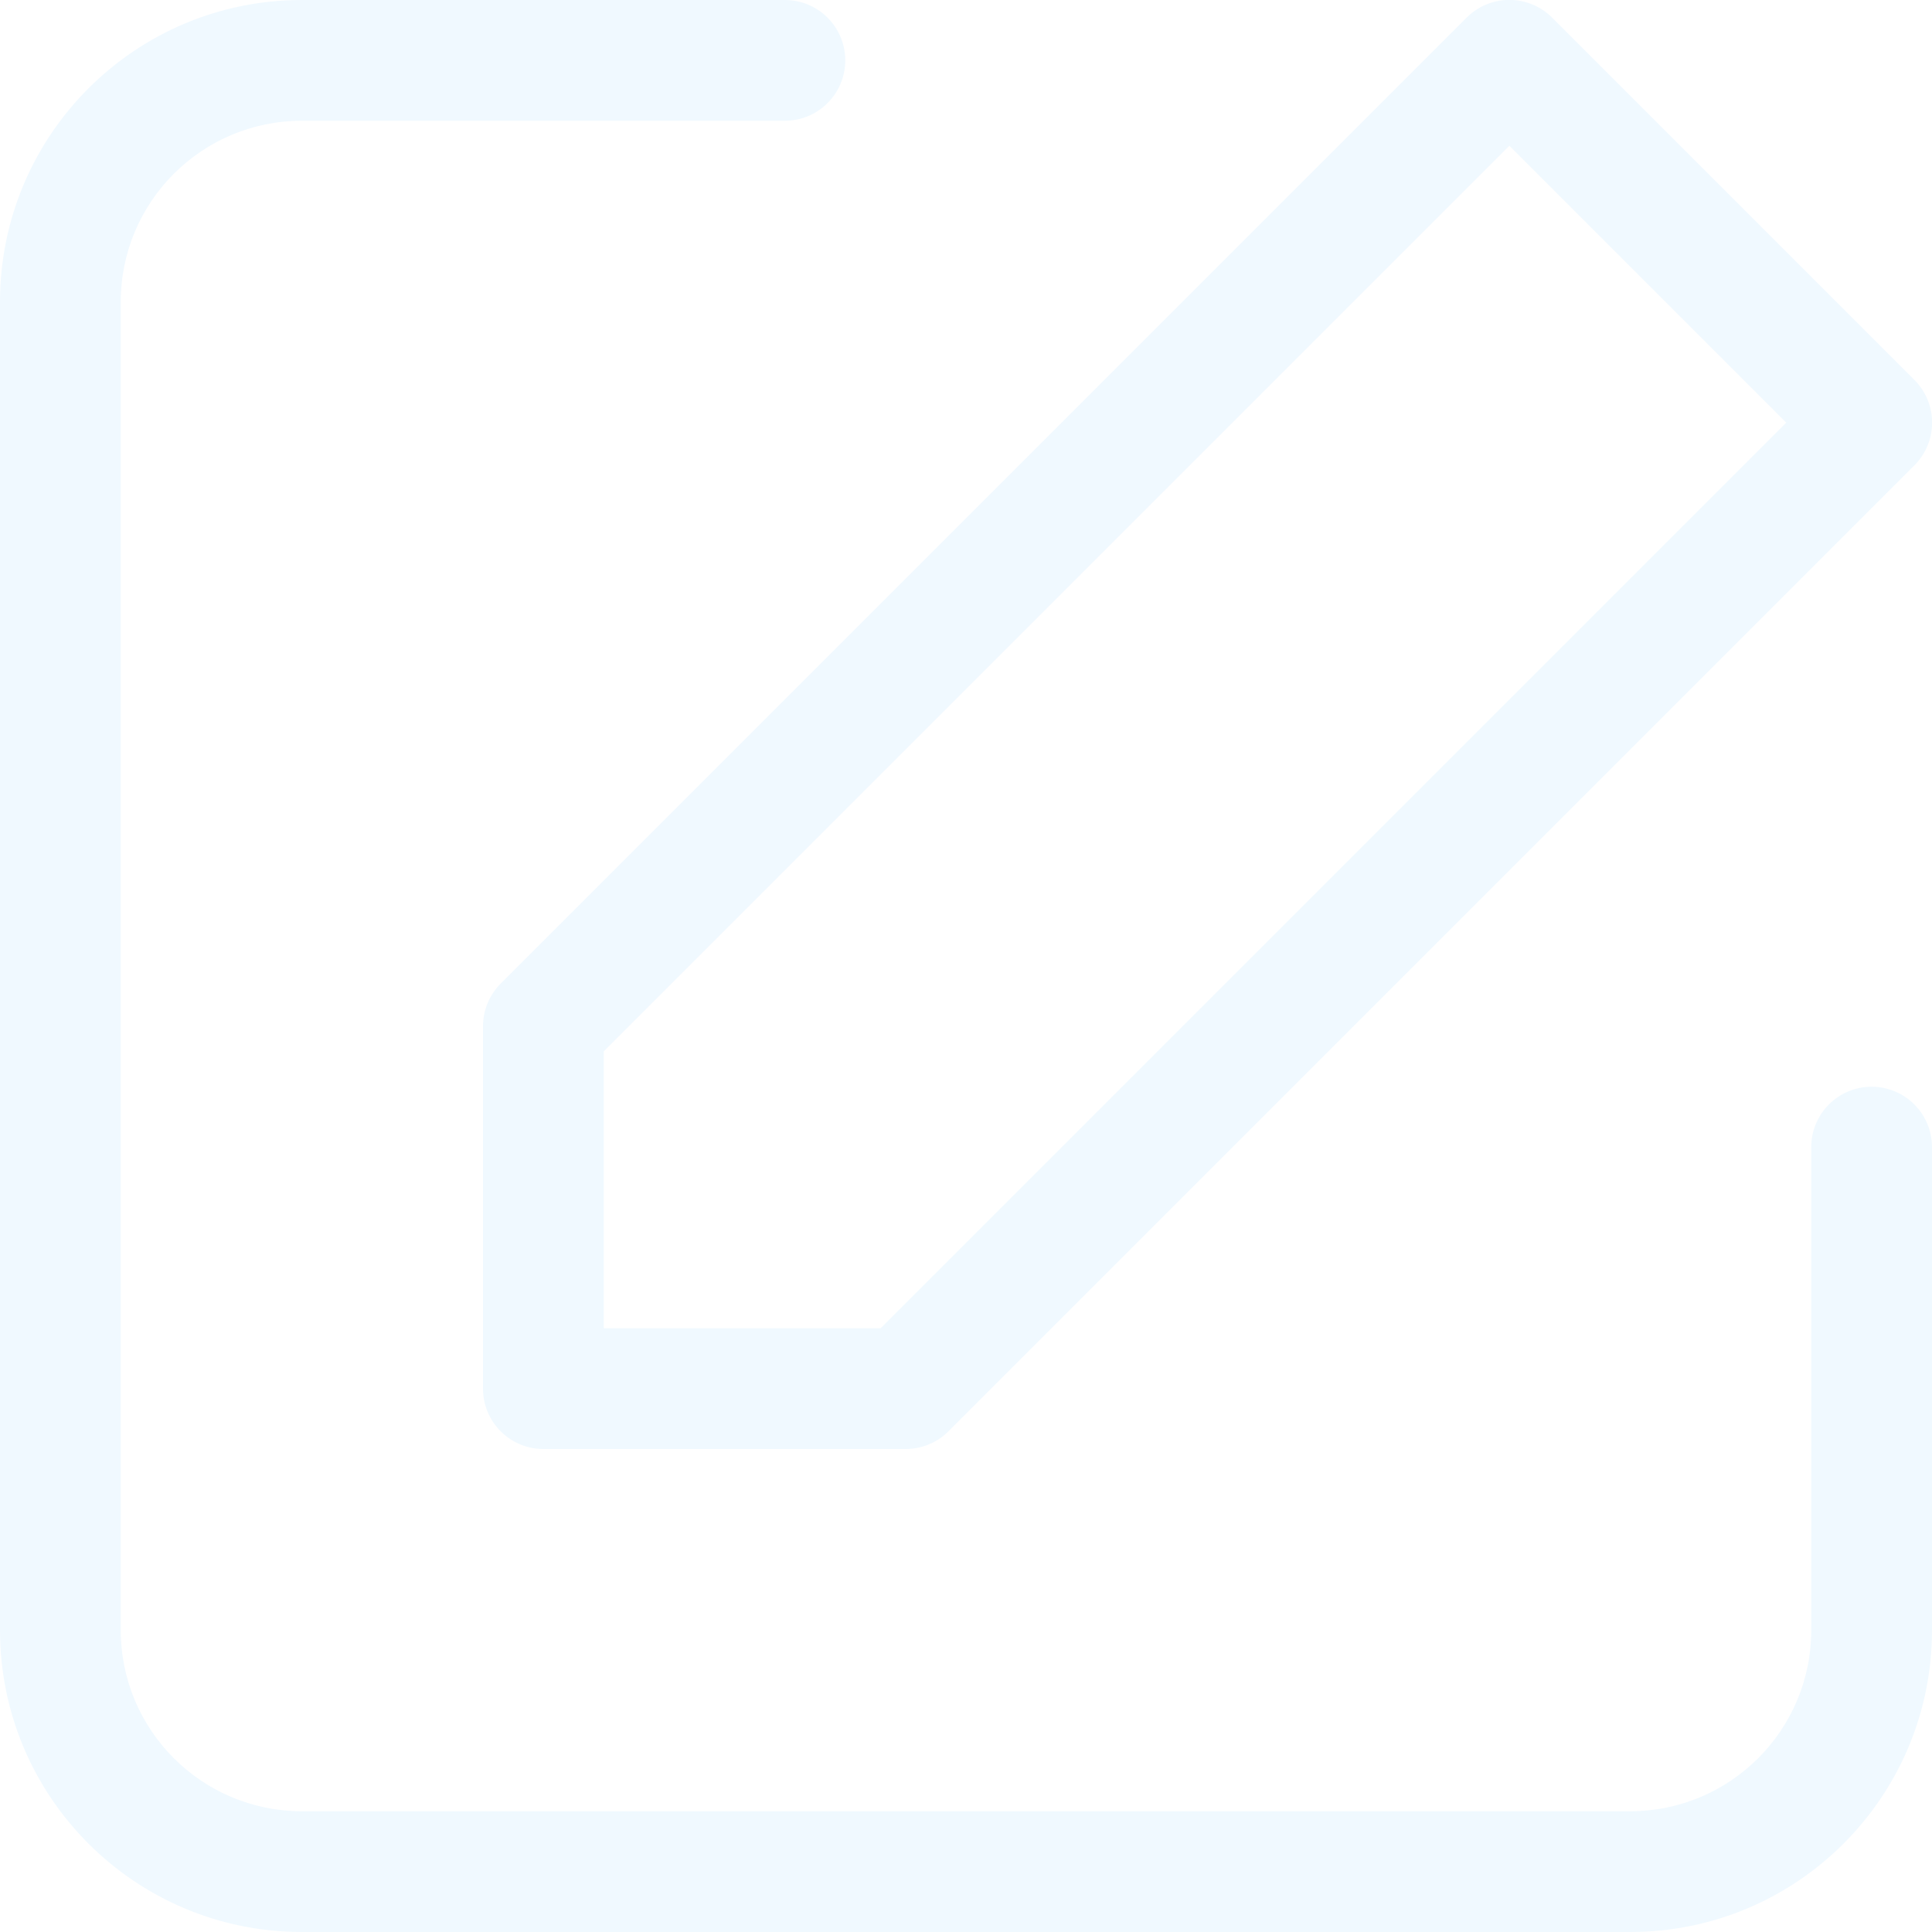
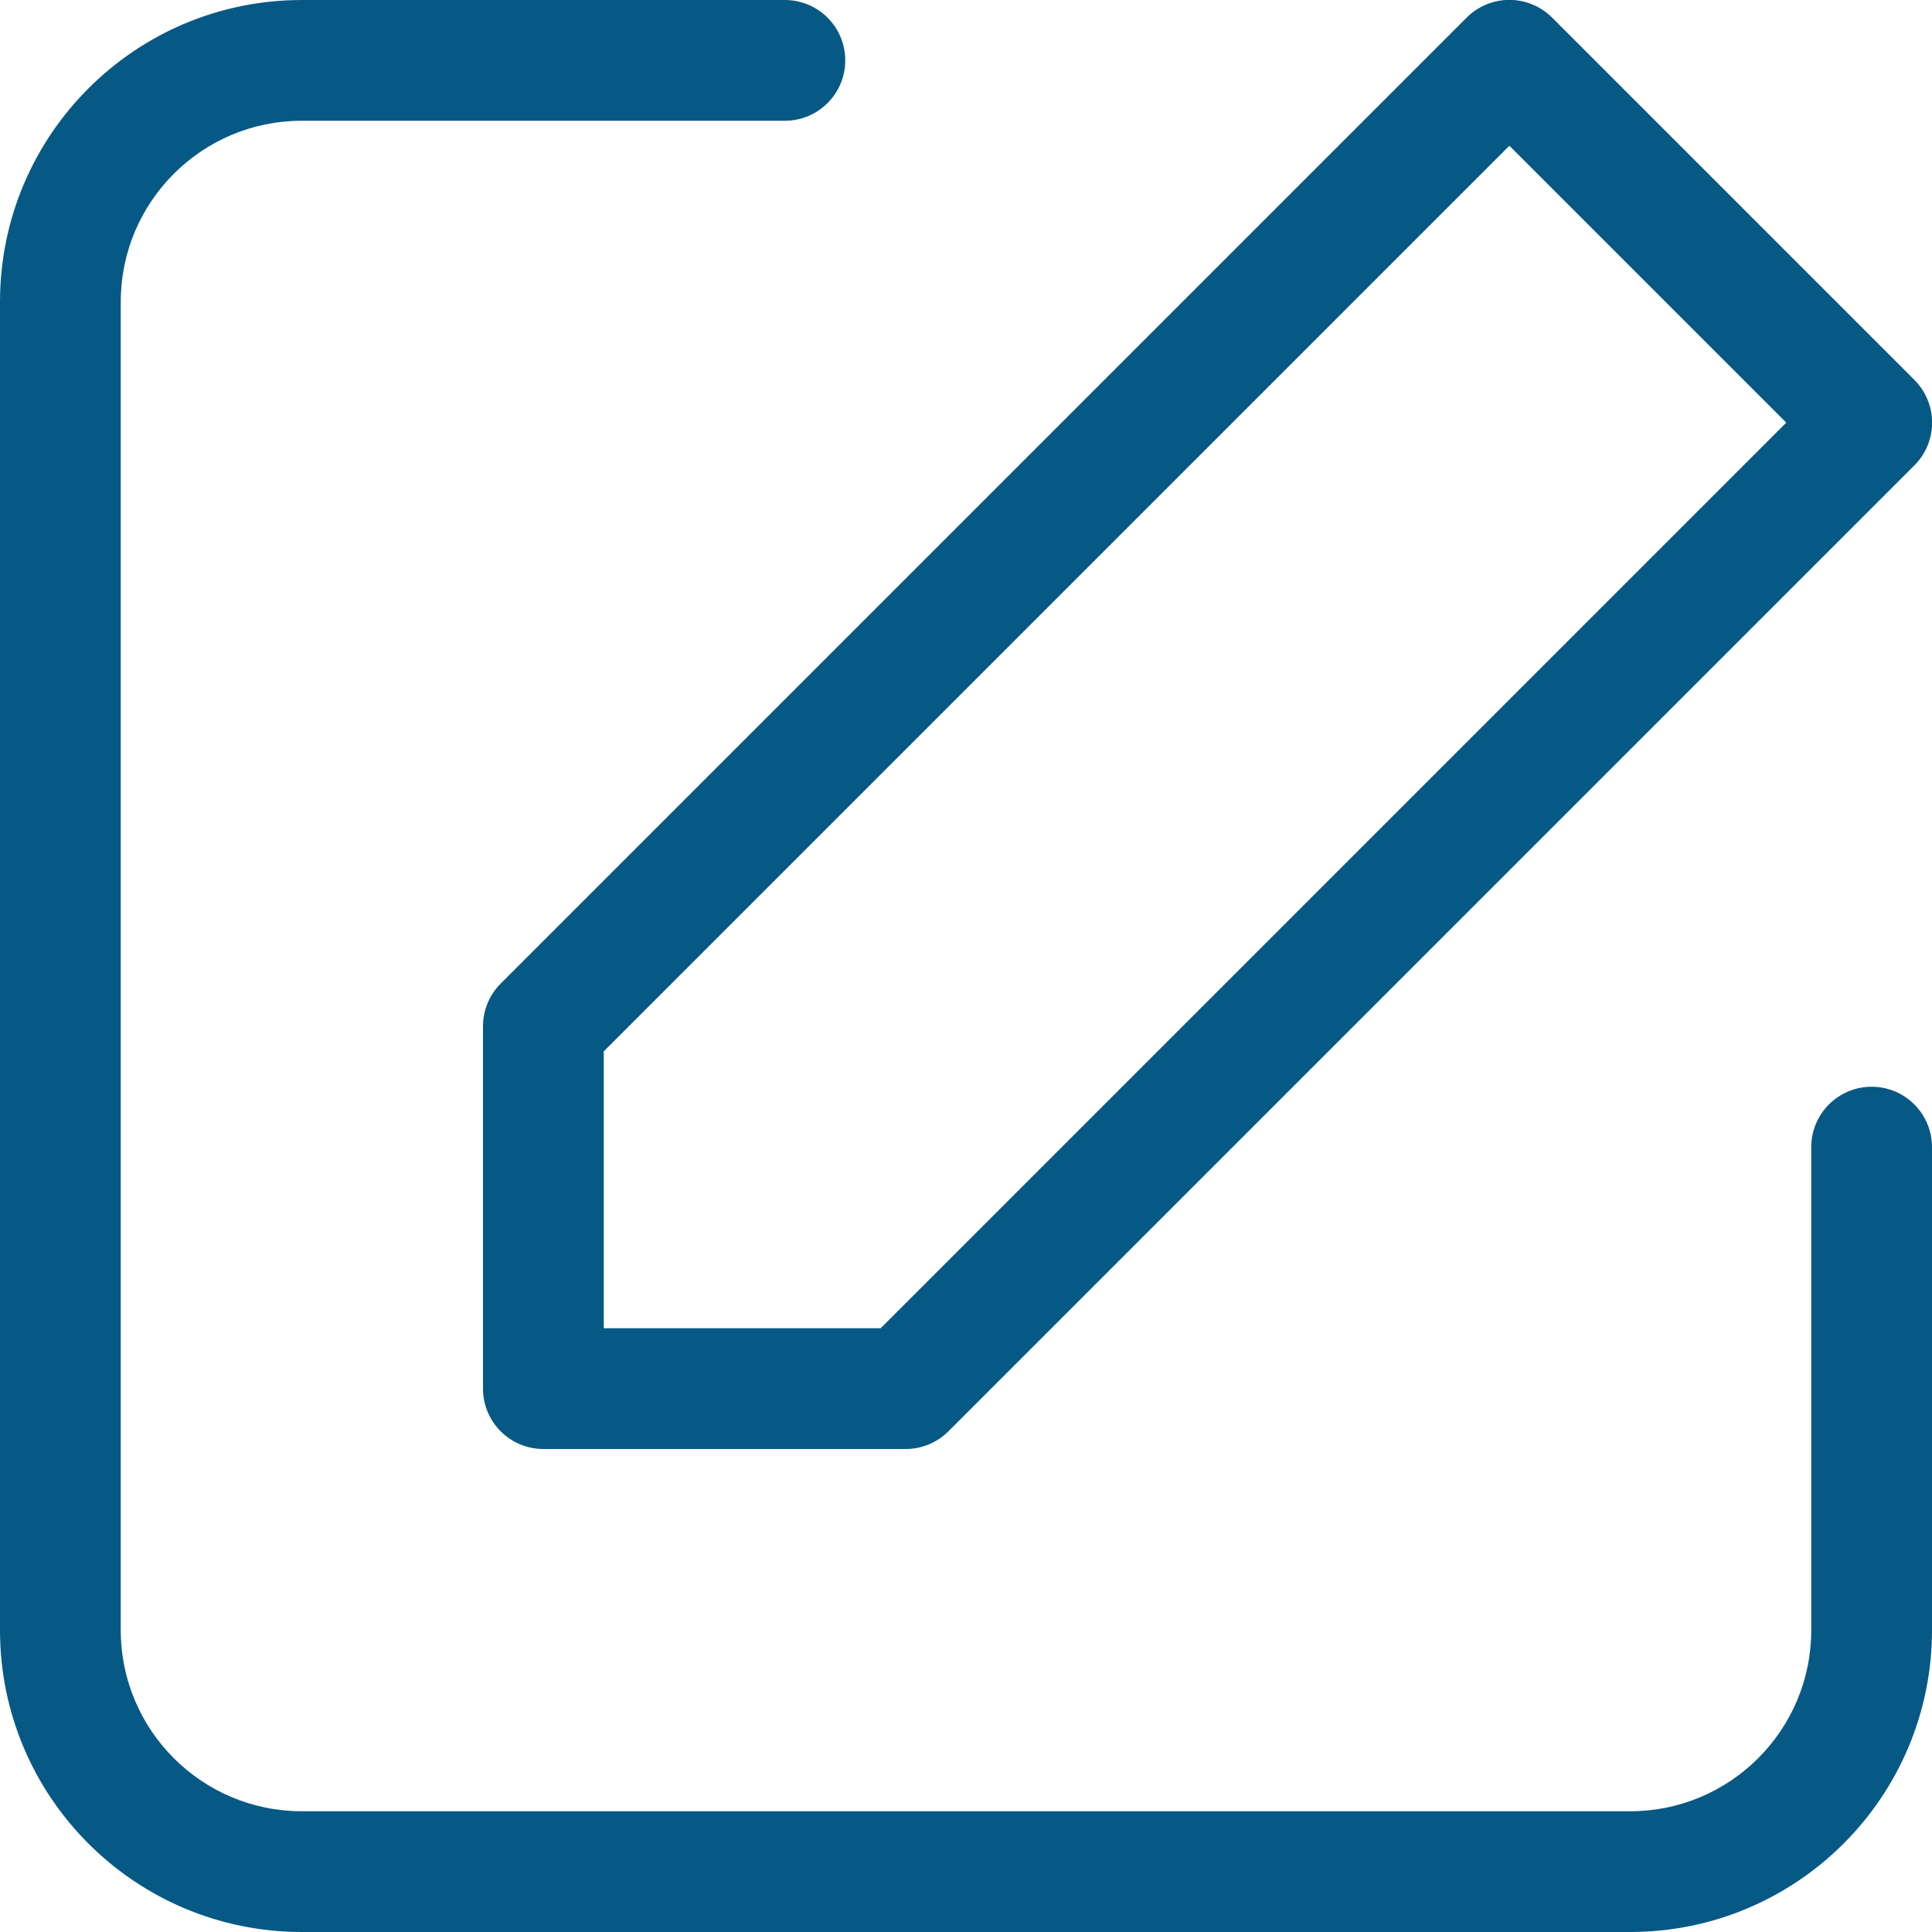
- <svg xmlns="http://www.w3.org/2000/svg" fill="#f0f9ff" width="64px" height="64px" viewBox="0 0 16 16" id="edit-2-16px">
+ <svg xmlns="http://www.w3.org/2000/svg" fill="#075985" width="64px" height="64px" viewBox="0 0 16 16" id="edit-2-16px">
  <g id="SVGRepo_bgCarrier" stroke-width="0" />
  <g id="SVGRepo_tracerCarrier" stroke-linecap="round" stroke-linejoin="round" />
  <g id="SVGRepo_iconCarrier">
    <path id="Path_120" data-name="Path 120" d="M-10.5,16h-11A2.5,2.5,0,0,1-24,13.5V2.5A2.5,2.5,0,0,1-21.5,0h4a.5.5,0,0,1,.5.5.5.5,0,0,1-.5.5h-4A1.5,1.5,0,0,0-23,2.5v11A1.5,1.5,0,0,0-21.5,15h11A1.5,1.5,0,0,0-9,13.5v-4A.5.5,0,0,1-8.5,9a.5.5,0,0,1,.5.5v4A2.5,2.5,0,0,1-10.5,16Zm-5.646-4.146,8-8a.5.5,0,0,0,0-.708l-3-3a.5.5,0,0,0-.708,0l-8,8A.5.5,0,0,0-20,8.5v3a.5.5,0,0,0,.5.5h3A.5.5,0,0,0-16.146,11.854ZM-19,8.707l7.5-7.5L-9.207,3.5l-7.5,7.5H-19Z" transform="translate(24 0)" />
  </g>
</svg>
